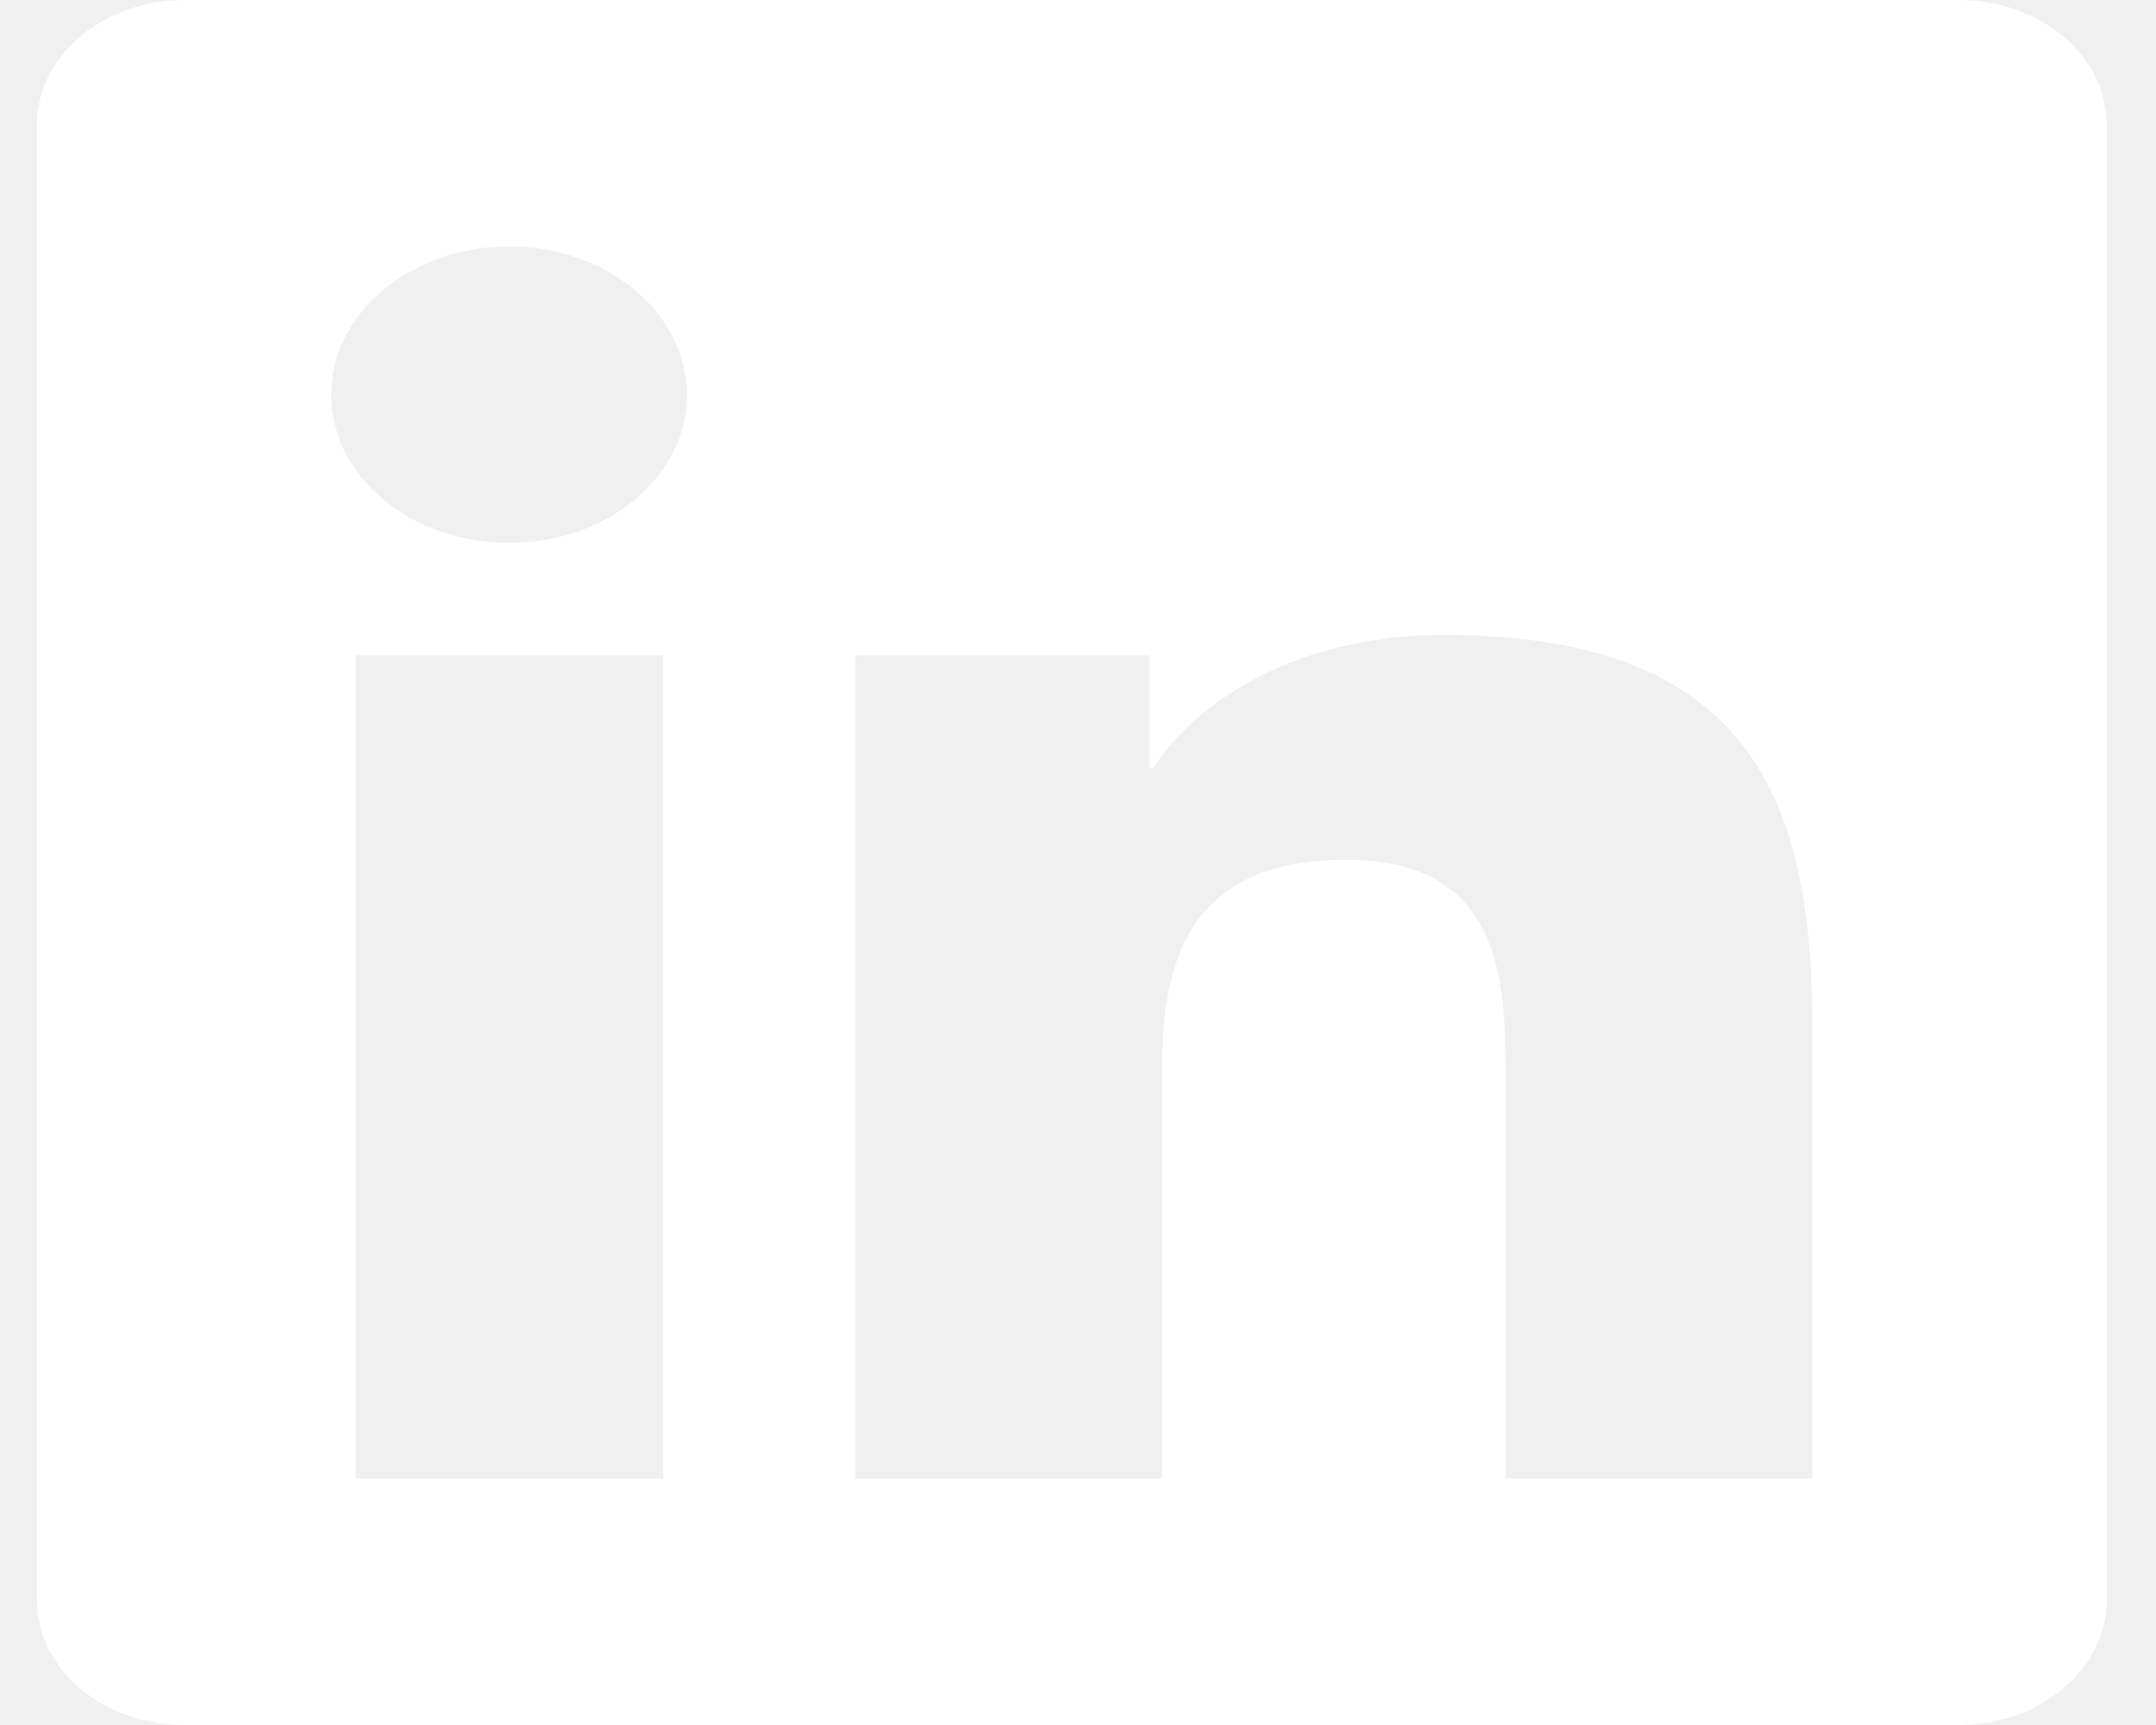
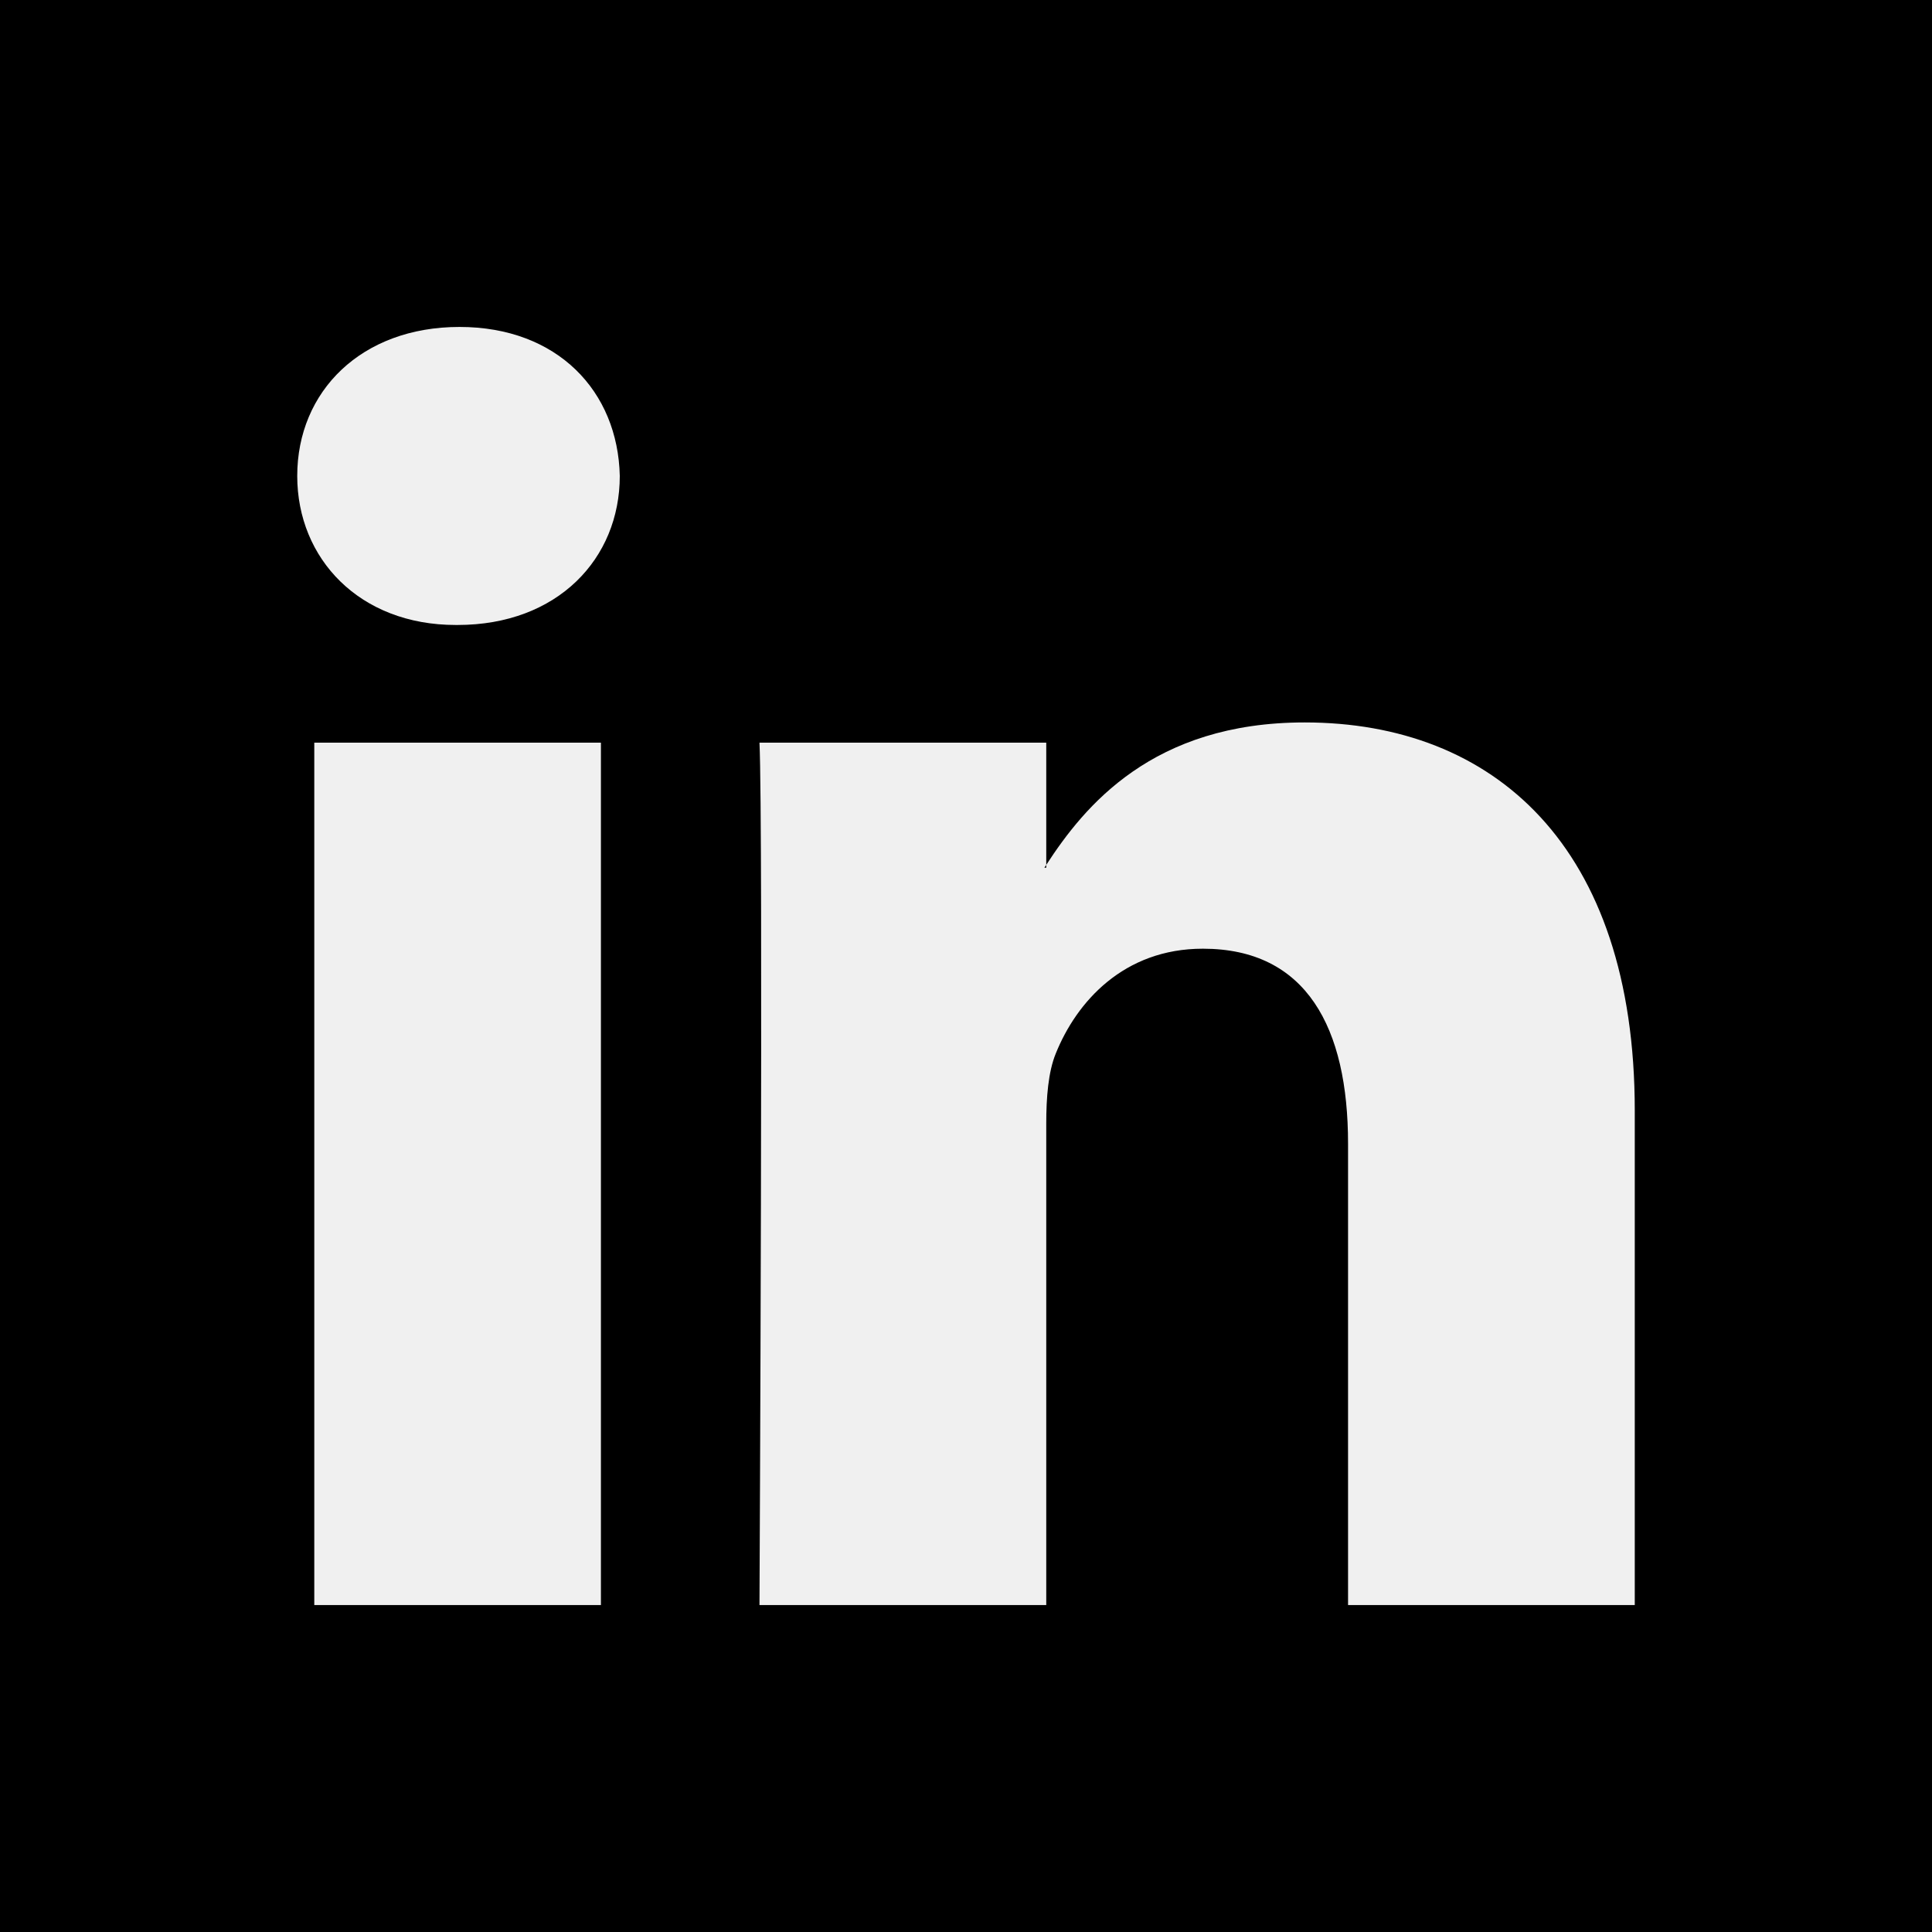
- <svg xmlns="http://www.w3.org/2000/svg" width="35" height="28" viewBox="0 0 35 28" fill="none">
-   <path d="M31.8 0H2.993C1.673 0 0.6 0.906 0.6 2.019V25.981C0.6 27.094 1.673 28 2.993 28H31.8C33.12 28 34.2 27.094 34.2 25.981V2.019C34.2 0.906 33.12 0 31.8 0ZM10.755 24H5.775V10.637H10.762V24H10.755ZM8.265 8.812C6.668 8.812 5.378 7.731 5.378 6.406C5.378 5.081 6.668 4 8.265 4C9.855 4 11.152 5.081 11.152 6.406C11.152 7.737 9.863 8.812 8.265 8.812ZM29.422 24H24.442V17.5C24.442 15.95 24.405 13.956 21.855 13.956C19.26 13.956 18.863 15.644 18.863 17.387V24H13.883V10.637H18.66V12.463H18.727C19.395 11.412 21.023 10.306 23.445 10.306C28.485 10.306 29.422 13.075 29.422 16.675V24Z" fill="white" />
+ <svg xmlns="http://www.w3.org/2000/svg" fill="#000000" height="800px" width="800px" version="1.1" id="Layer_1" viewBox="0 0 455 455" xml:space="preserve">
+   <g>
+     <path style="fill-rule:evenodd;clip-rule:evenodd;" d="M246.4,204.35v-0.665c-0.136,0.223-0.324,0.446-0.442,0.665H246.4z" />
+     <path style="fill-rule:evenodd;clip-rule:evenodd;" d="M0,0v455h455V0H0z M141.522,378.002H74.016V174.906h67.506V378.002z    M107.769,147.186h-0.446C84.678,147.186,70,131.585,70,112.085c0-19.928,15.107-35.087,38.211-35.087   c23.109,0,37.31,15.159,37.752,35.087C145.963,131.585,131.32,147.186,107.769,147.186z M385,378.002h-67.524V269.345   c0-27.291-9.756-45.92-34.195-45.92c-18.664,0-29.755,12.543-34.641,24.693c-1.776,4.34-2.24,10.373-2.24,16.459v113.426h-67.537   c0,0,0.905-184.043,0-203.096H246.4v28.779c8.973-13.807,24.986-33.547,60.856-33.547c44.437,0,77.744,29.02,77.744,91.398V378.002   z" />
+   </g>
</svg>
